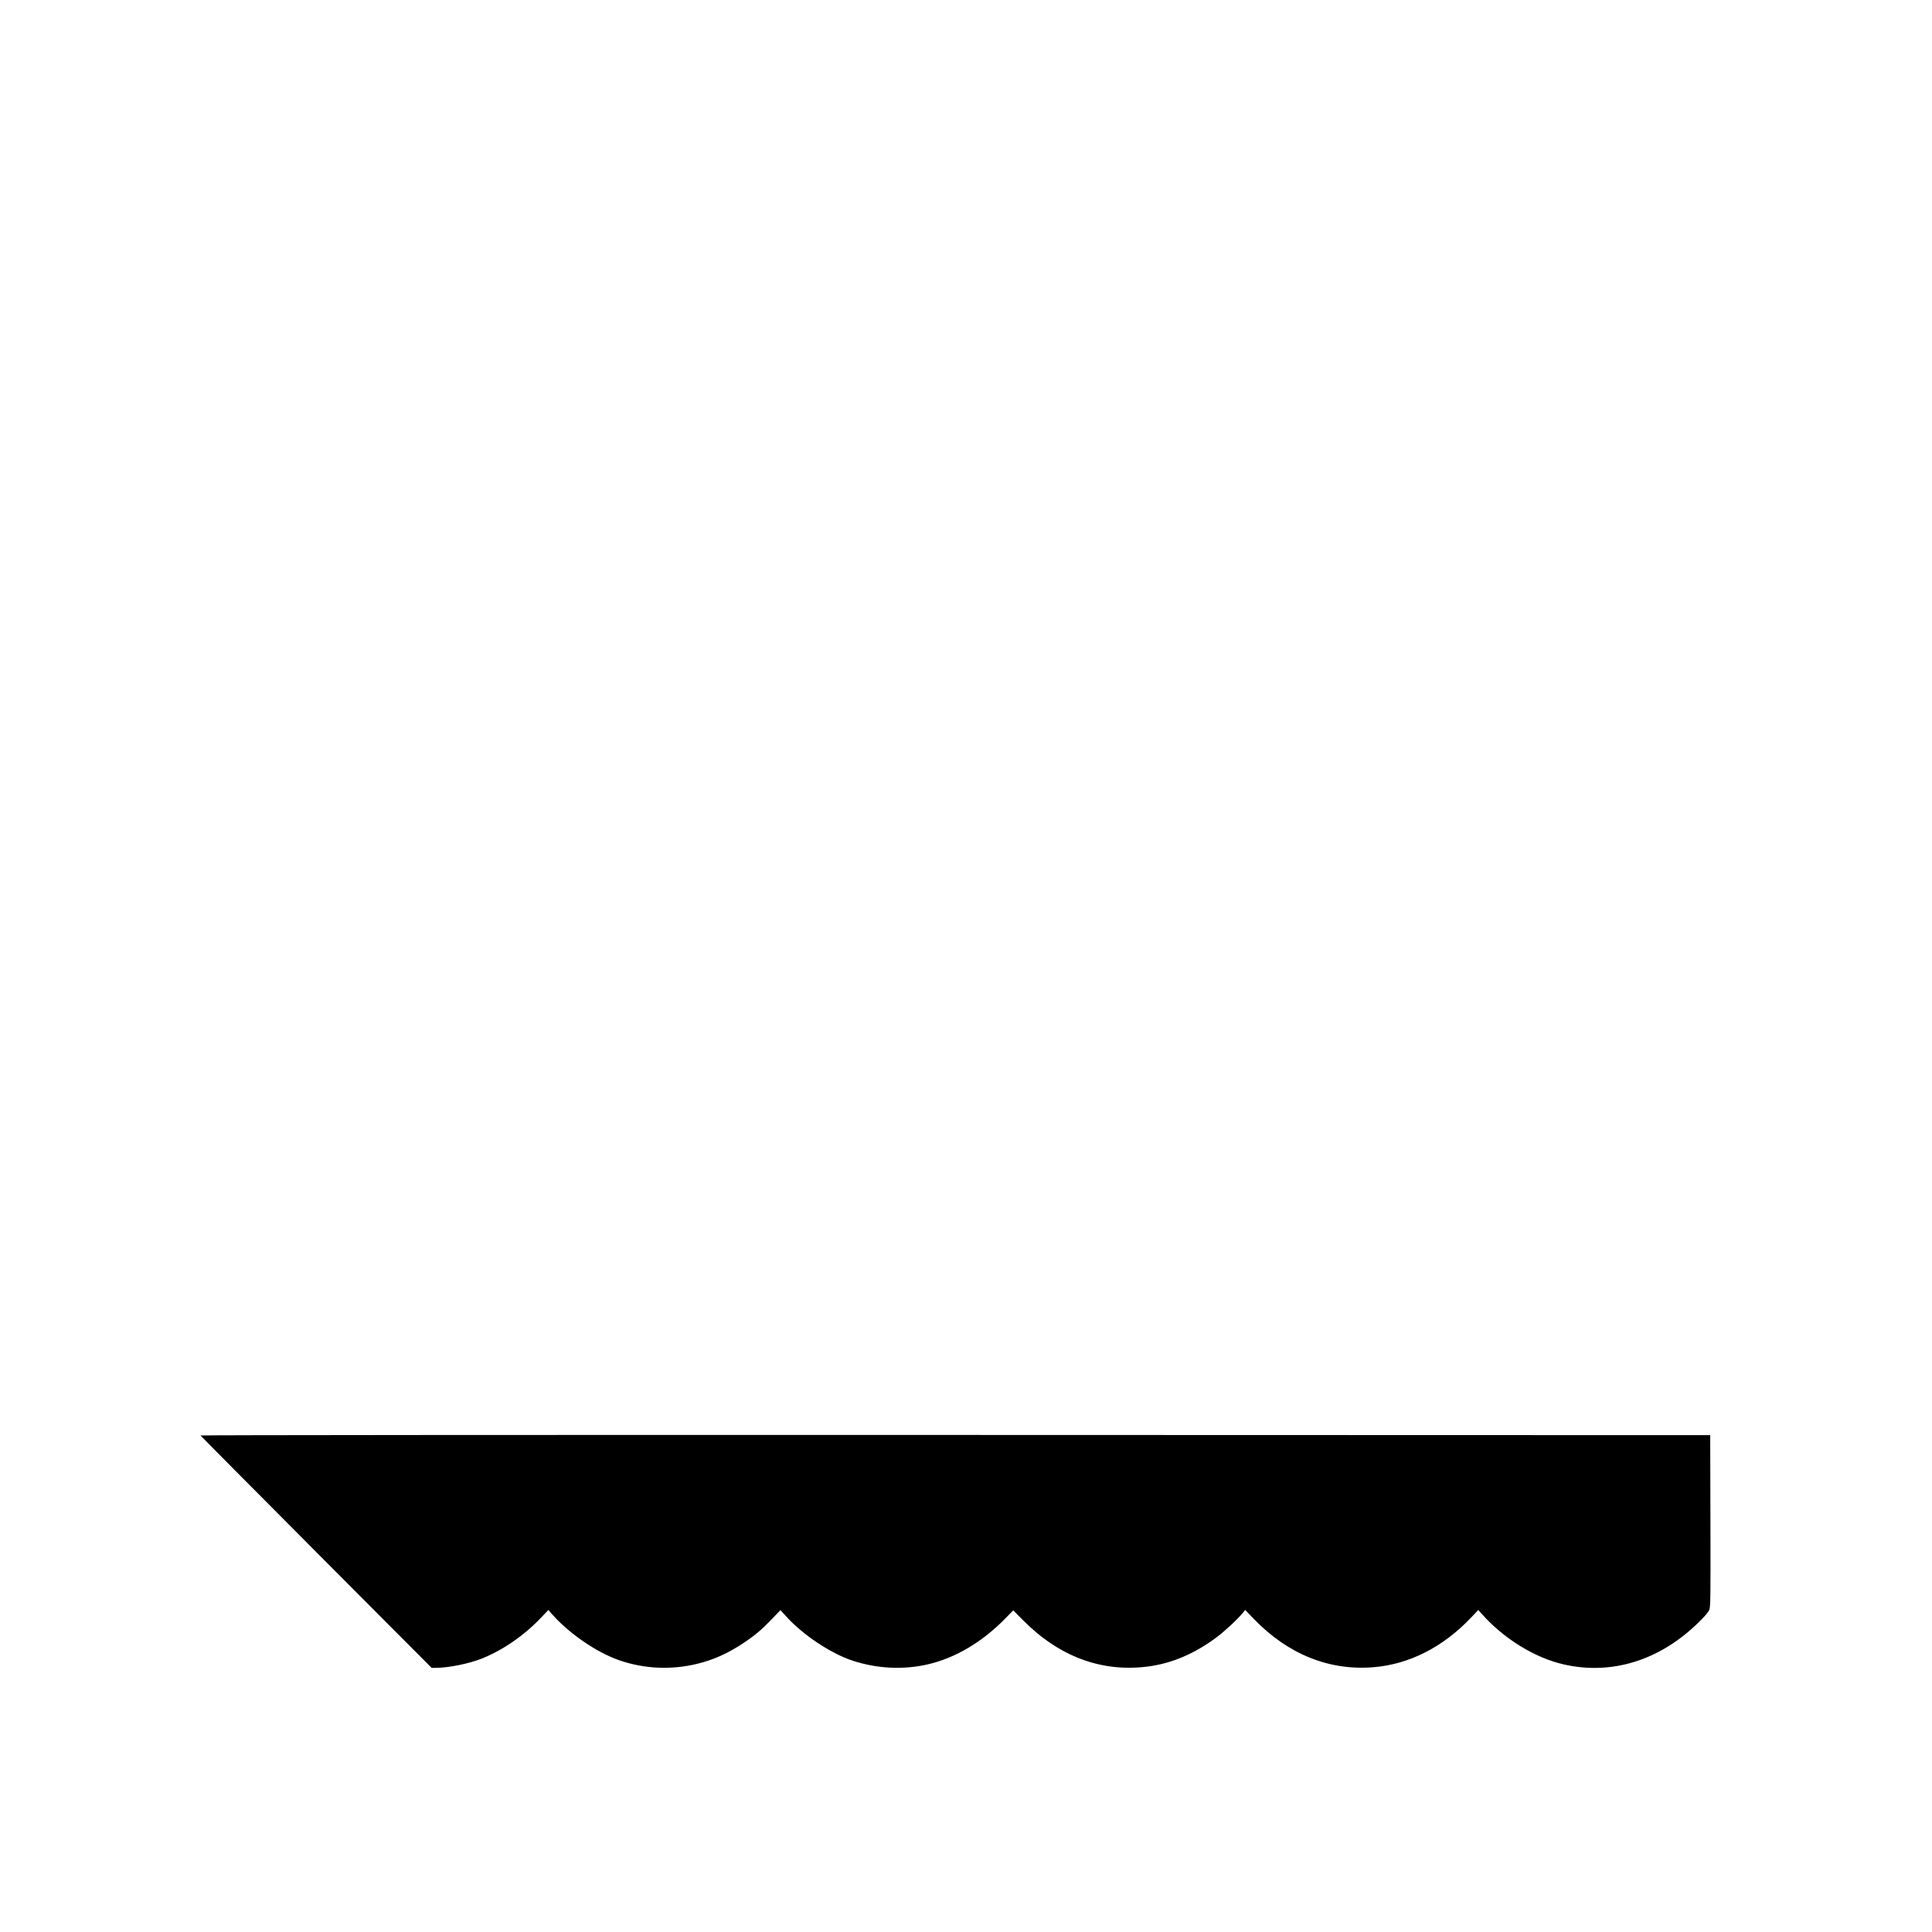
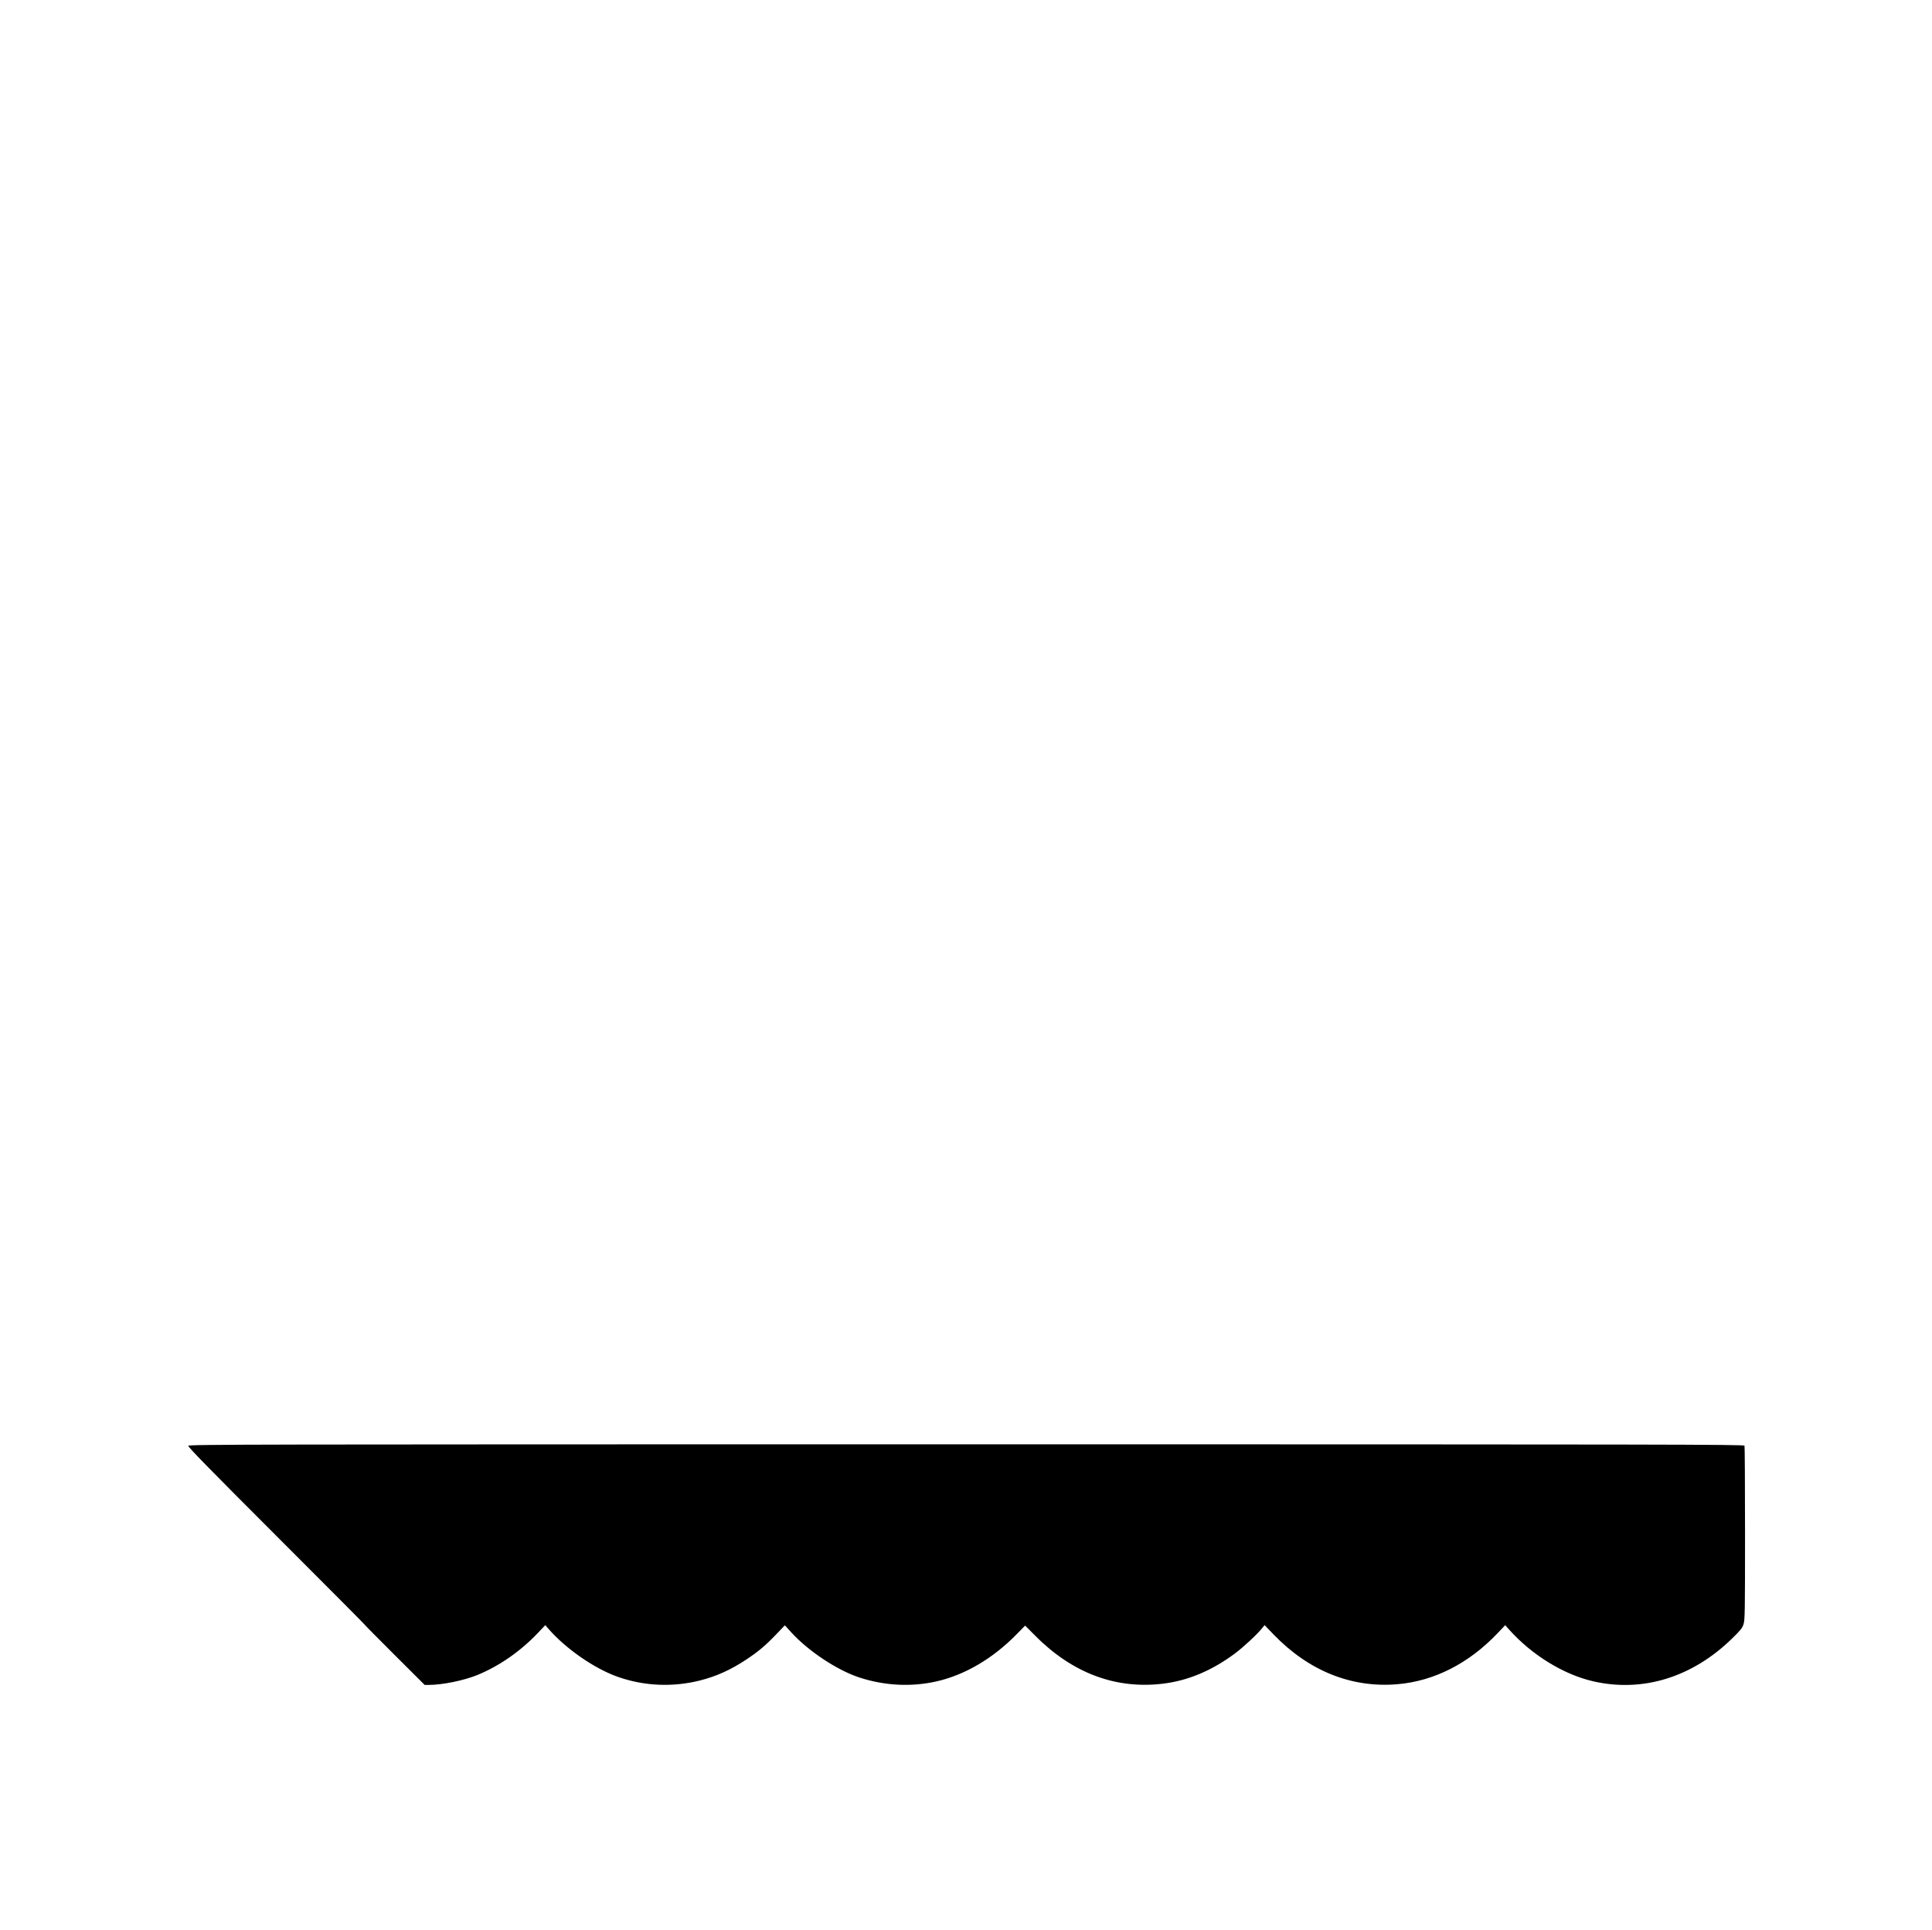
- <svg xmlns="http://www.w3.org/2000/svg" version="1.1" id="svg1" width="2304" height="2304" viewBox="0 0 2304 2304">
+ <svg xmlns="http://www.w3.org/2000/svg" version="1.1" id="svg1" width="2232" height="2230" viewBox="0 0 2232 2230">
  <defs id="defs1" />
  <g id="g1">
-     <path style="fill:#000000" d="m 377.115,1850.874 c -75.688,-75.969 -137.765,-138.519 -137.948,-139 -0.19,-0.5 385.822,-0.767 900,-0.625 l 900.333,0.251 0.271,102 c 0.24,90.219 0.092,102.475 -1.282,106.116 -1.089,2.887 -5.051,7.538 -13.271,15.577 -46.109,45.096 -103.474,62.807 -160.718,49.621 -34.41,-7.926 -71.129,-30.591 -97.335,-60.079 l -4.235,-4.765 -8.716,9.182 c -33.3,35.083 -73.379,55.494 -115.965,59.059 -53.053,4.44 -102.403,-15.443 -143.028,-57.625 l -10.278,-10.672 -2.633,3.293 c -5.9,7.379 -21.829,22.199 -31.883,29.664 -26.423,19.618 -53.755,31.107 -82.427,34.647 -54.591,6.74 -104.679,-11.903 -147.584,-54.931 l -12.084,-12.119 -10.416,10.58 c -27.092,27.52 -59.034,46.306 -91.416,53.765 -29.349,6.76 -60.598,5.2 -90,-4.494 -25.625,-8.449 -58.912,-30.596 -78.601,-52.295 l -7.162,-7.893 -10.371,10.823 c -11.981,12.503 -19.978,19.251 -33.578,28.334 -18.235,12.179 -35.319,19.915 -54.528,24.691 -31.439,7.816 -64.035,6.36 -94.26,-4.212 -27.032,-9.455 -60.239,-32.416 -80.329,-55.546 l -3.716,-4.278 -8.727,9.195 c -19.927,20.993 -44.391,38.001 -69.52,48.329 C 560.136,1983.868 535.081,1989 519.404,1989 h -4.675 z" id="path1" />
+     <path style="fill:#000000" d="m 455.5,1912 c -19.301,-19.25 -34.847,-35 -34.548,-35 0.299,0 -45.488,-46.034 -101.75,-102.298 -78.183,-78.186 -102.14,-102.699 -101.641,-104 0.614,-1.601 53.995,-1.702 898.939,-1.702 818.197,0 898.34,0.141 898.893,1.582 0.334,0.87 0.607,46.393 0.607,101.162 0,90.688 -0.151,100.059 -1.689,104.939 -1.466,4.65 -3.216,6.852 -13.25,16.665 -45.942,44.931 -103.4,62.633 -160.561,49.467 -34.41,-7.926 -71.129,-30.591 -97.335,-60.079 l -4.235,-4.765 -8.716,9.182 c -33.3,35.083 -73.379,55.494 -115.965,59.059 -53.053,4.44 -102.403,-15.443 -143.028,-57.625 l -10.278,-10.672 -2.633,3.293 c -5.9,7.379 -21.829,22.199 -31.883,29.664 -26.423,19.618 -53.755,31.107 -82.427,34.647 -54.591,6.74 -104.679,-11.903 -147.584,-54.931 l -12.084,-12.119 -10.416,10.58 c -27.092,27.52 -59.034,46.306 -91.416,53.765 -29.349,6.76 -60.598,5.2 -90,-4.494 -25.625,-8.449 -58.912,-30.596 -78.601,-52.295 l -7.162,-7.893 -10.371,10.823 c -11.981,12.503 -19.978,19.251 -33.578,28.334 -18.235,12.179 -35.319,19.915 -54.528,24.691 -31.439,7.816 -64.035,6.36 -94.26,-4.212 -27.032,-9.455 -60.239,-32.416 -80.329,-55.546 l -3.716,-4.278 -8.727,9.195 c -19.927,20.993 -44.391,38.001 -69.52,48.329 C 536.105,1941.881 511.081,1947 495.335,1947 h -4.743 z" id="path1" />
  </g>
</svg>
